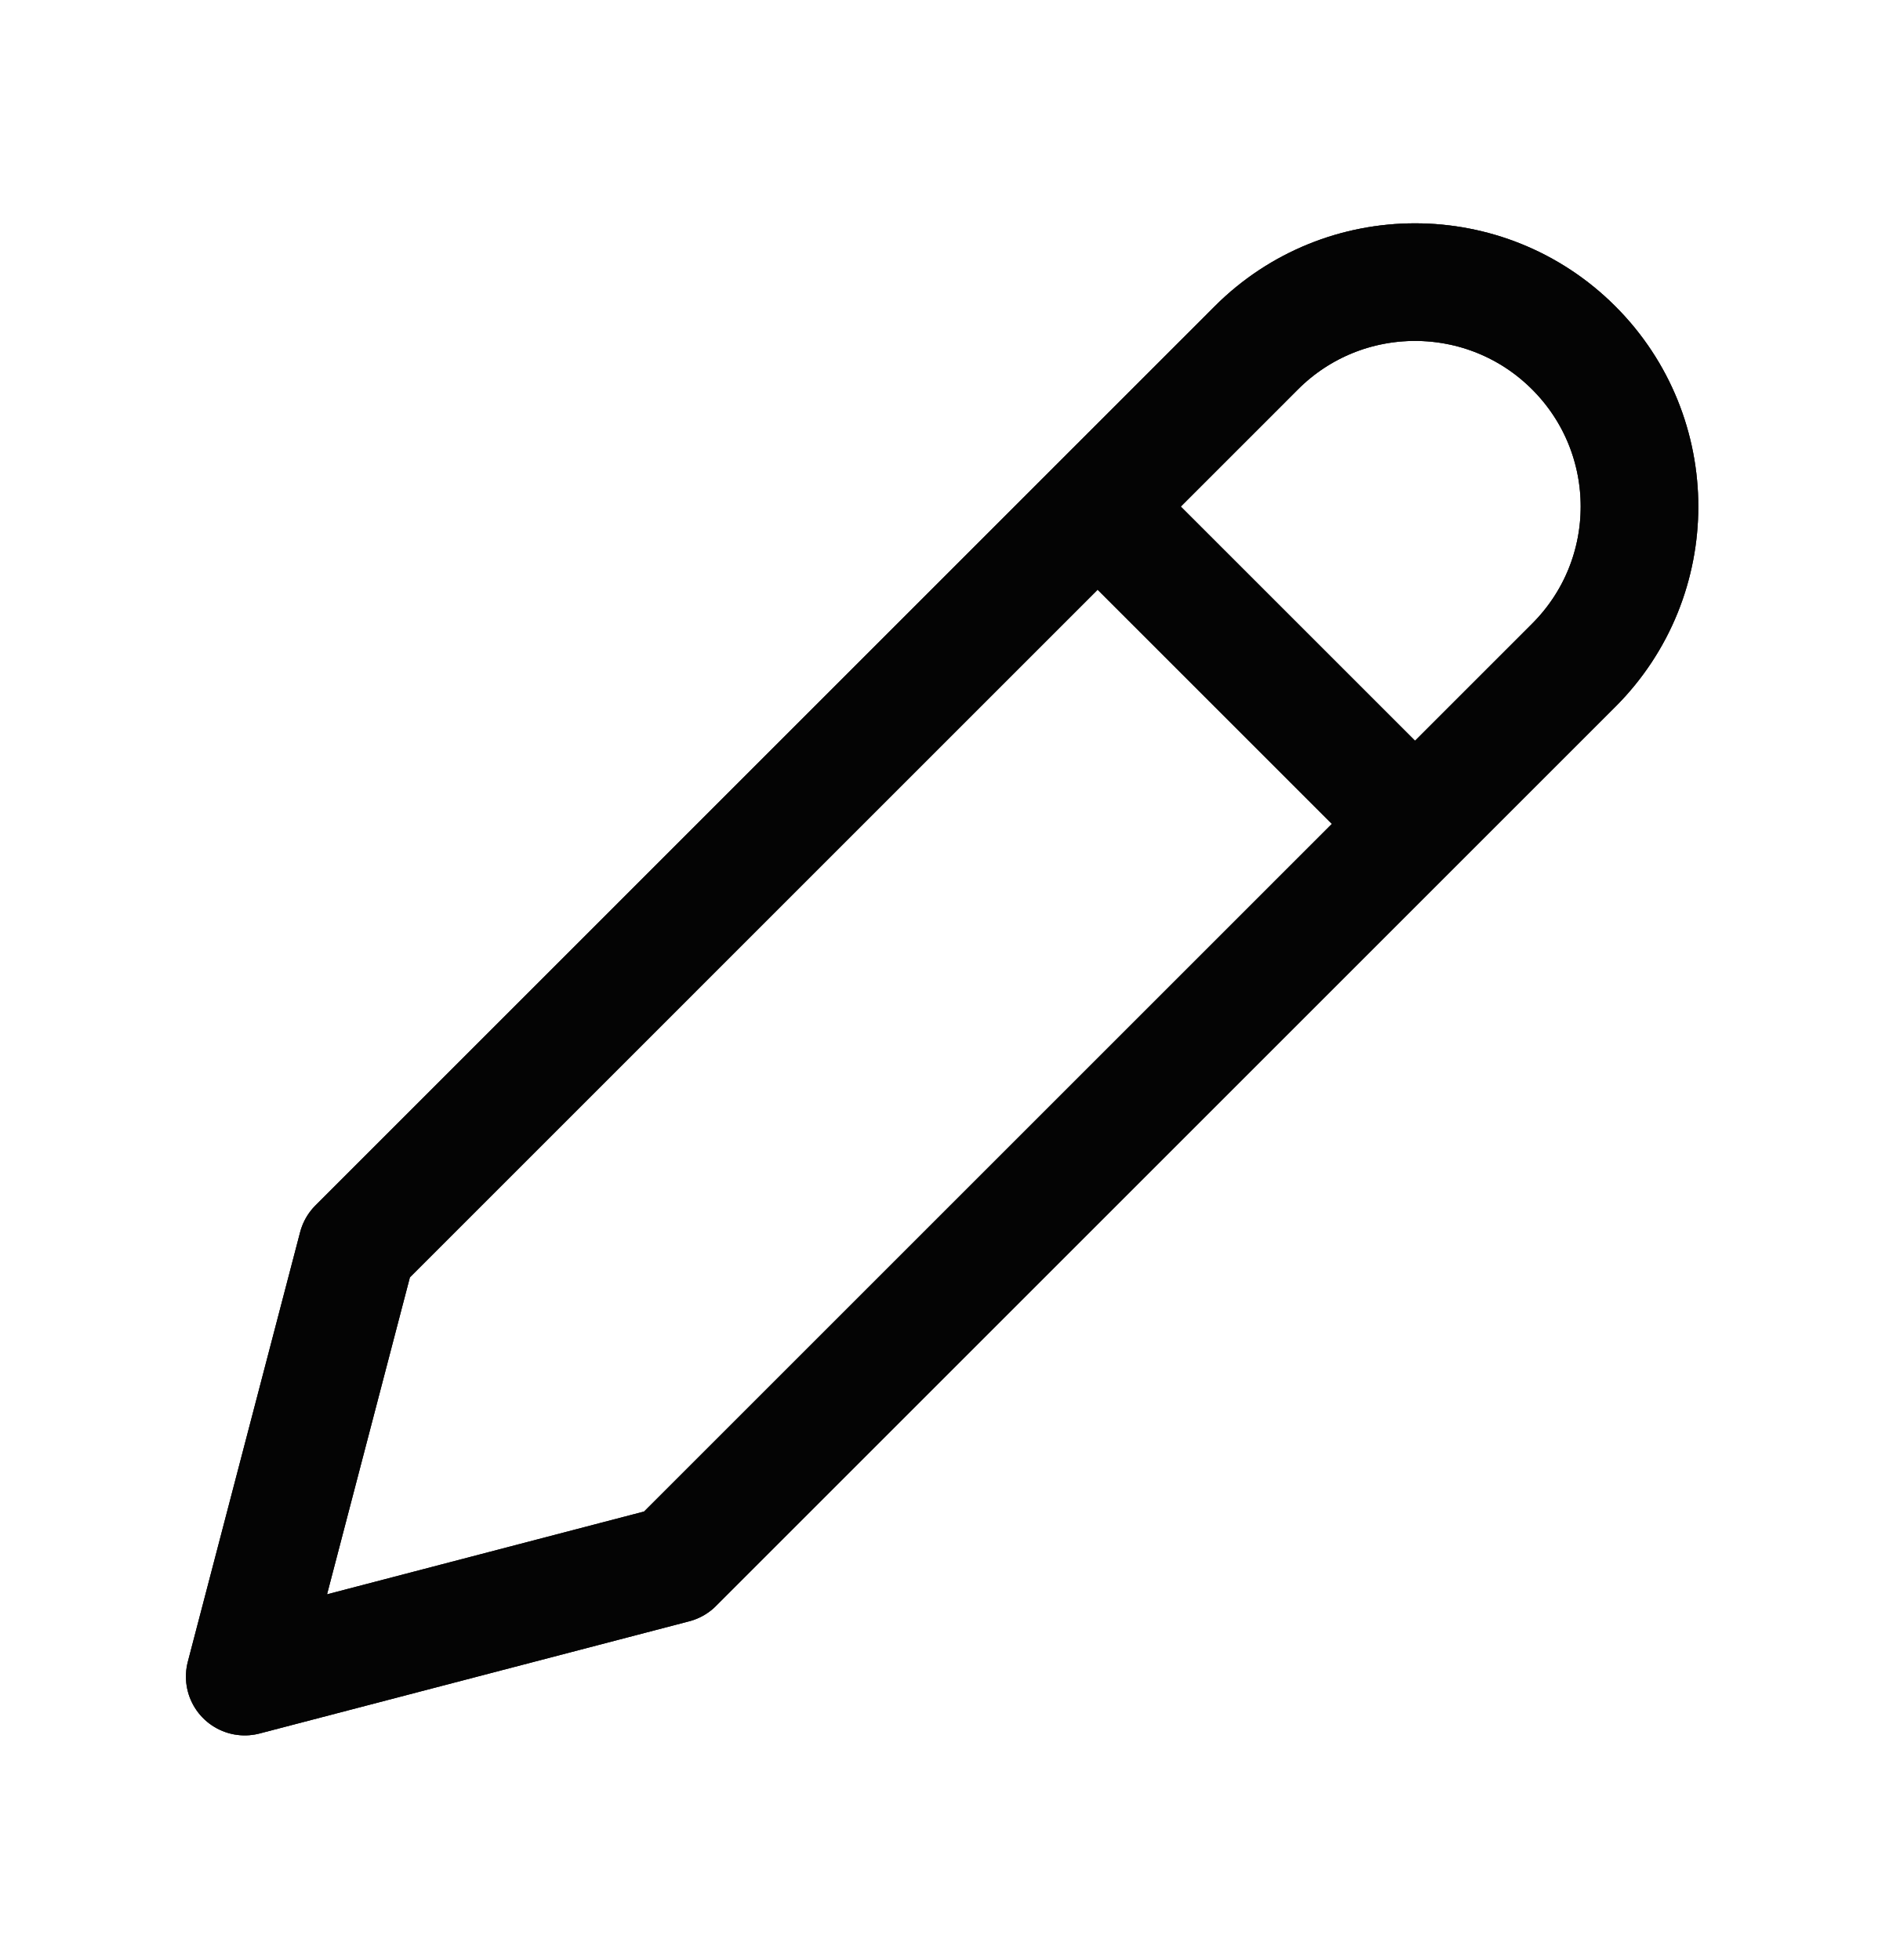
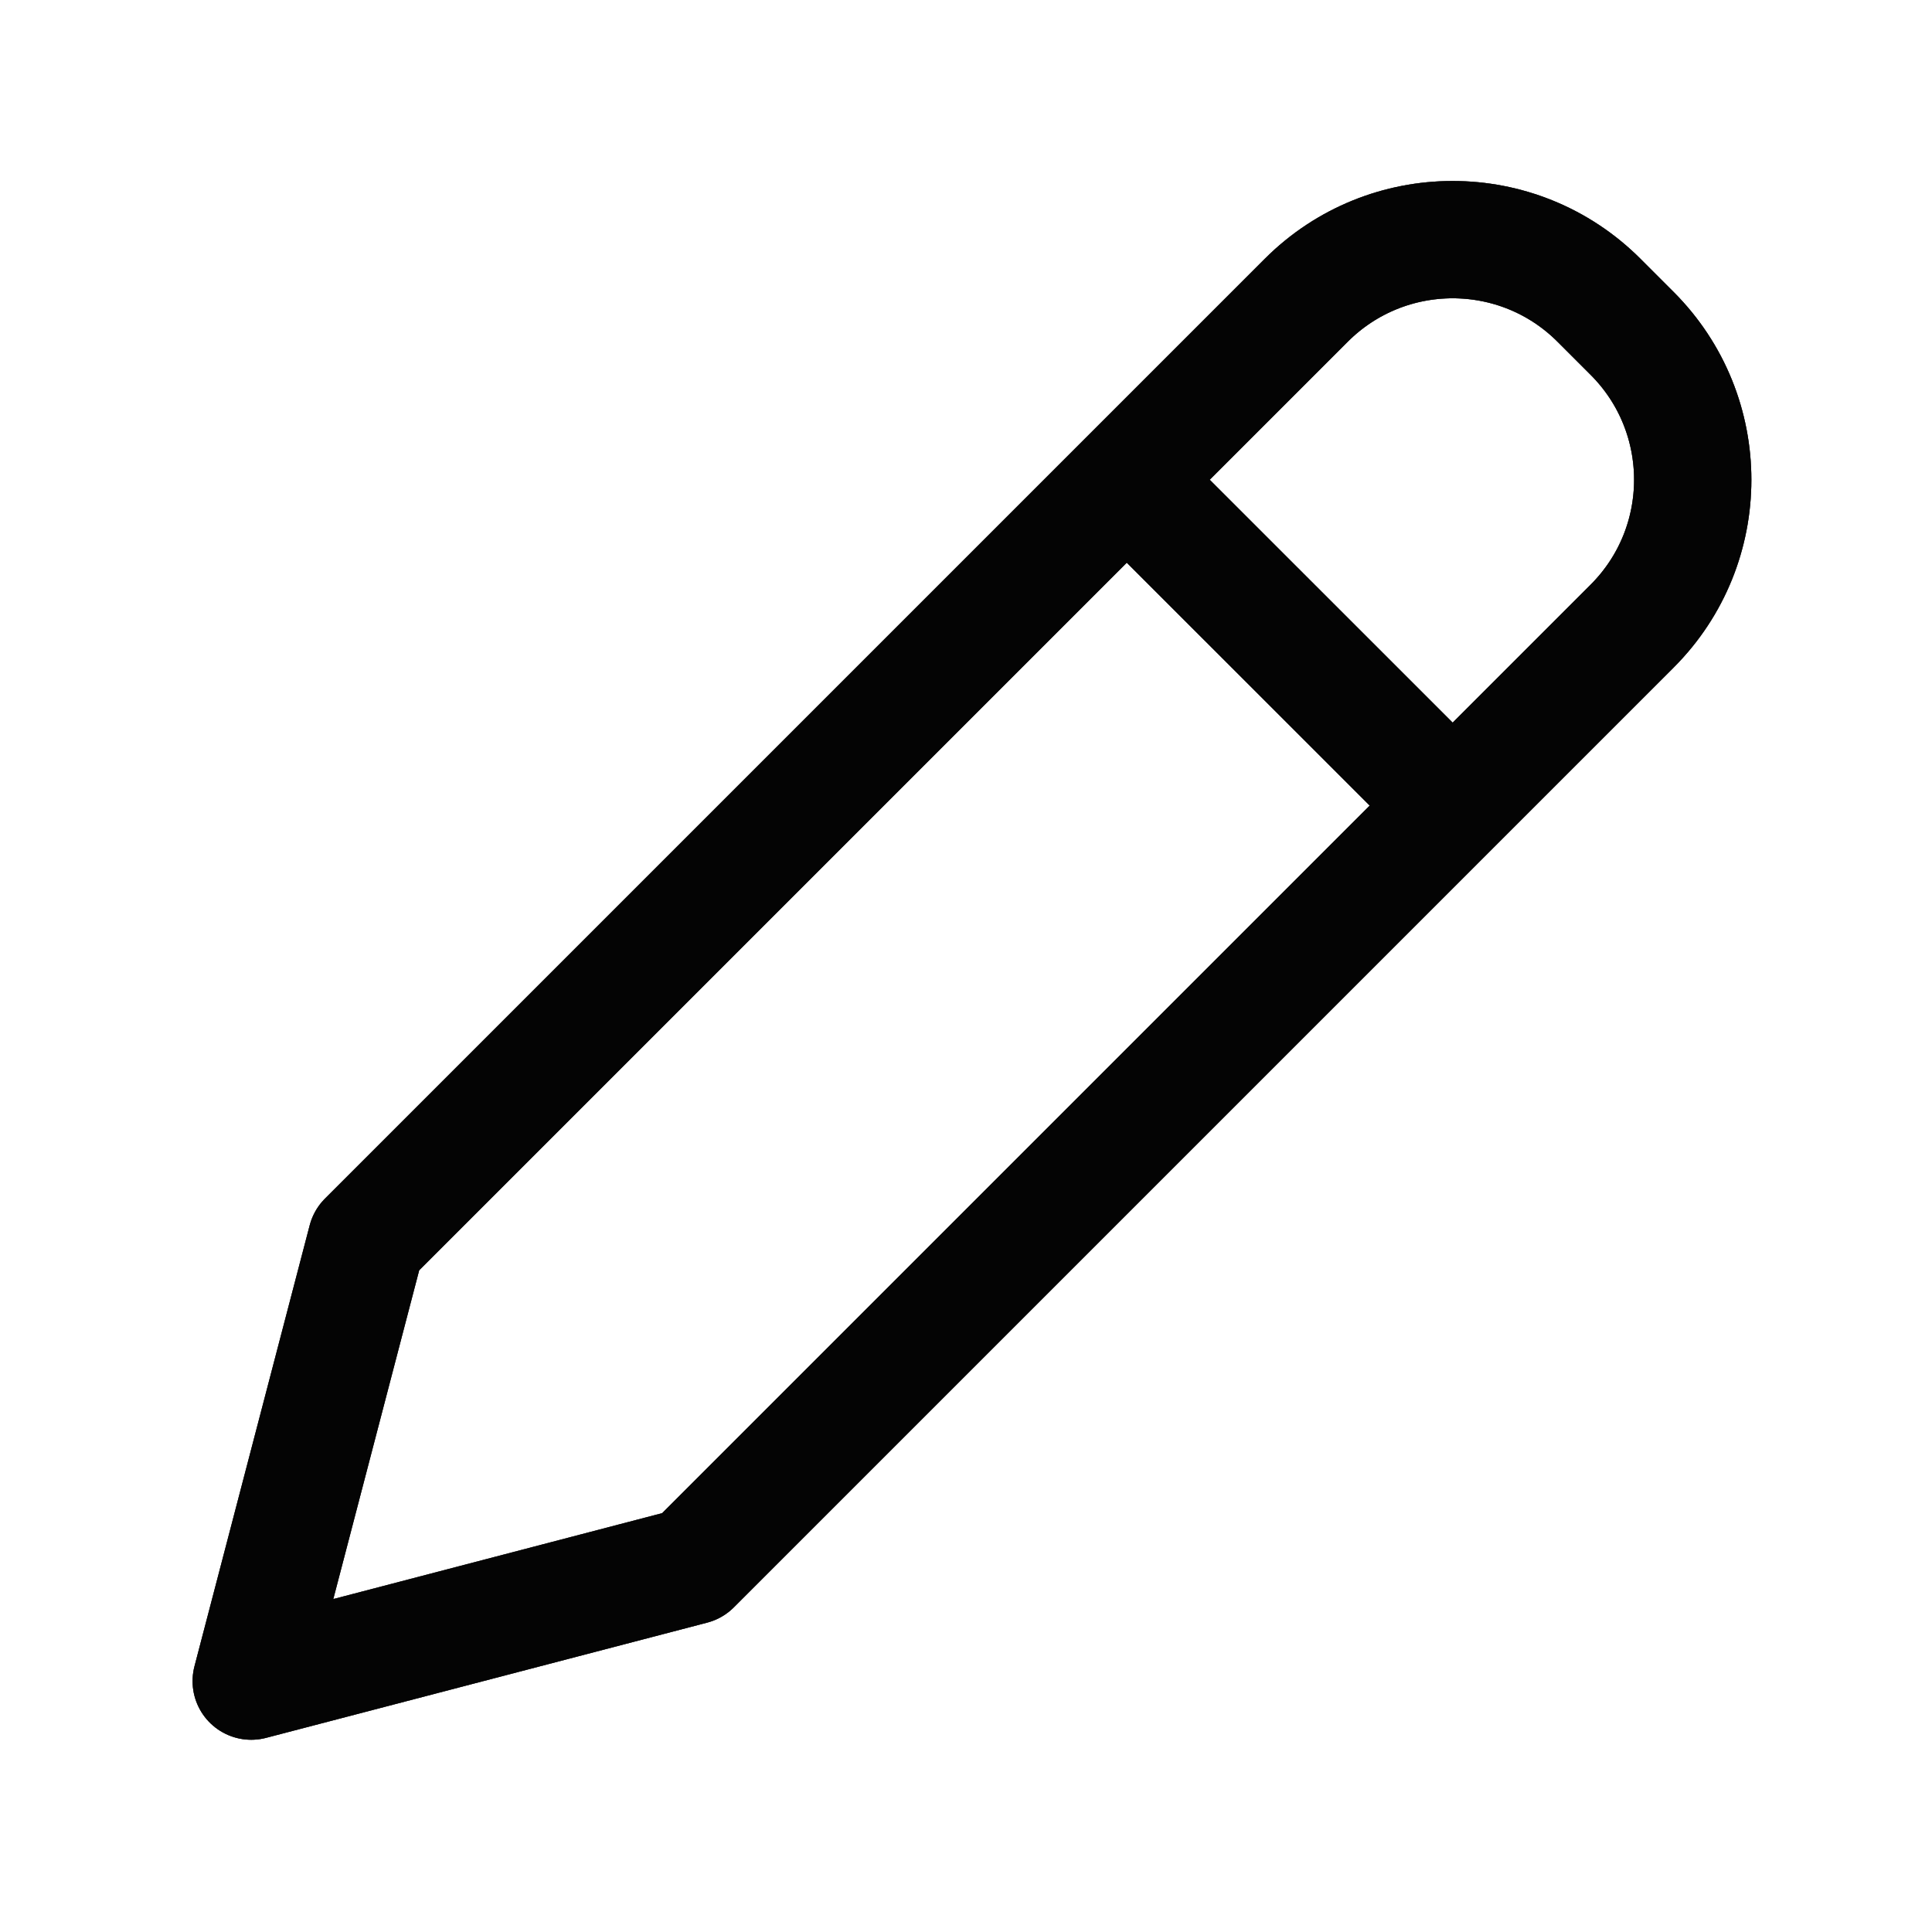
- <svg xmlns="http://www.w3.org/2000/svg" width="24" height="25" viewBox="0 0 24 25" fill="none">
-   <path d="M13.997 6.461L18.045 10.509M8.6 19.954L20.069 8.485C21.187 7.367 21.187 5.555 20.069 4.437V4.437C18.951 3.319 17.139 3.319 16.021 4.437L4.553 15.906L3.121 21.385L8.6 19.954Z" stroke="#111111" stroke-width="1.5" stroke-linecap="round" stroke-linejoin="round" />
-   <path d="M13.997 6.461L18.045 10.509M8.6 19.954L20.069 8.485C21.187 7.367 21.187 5.555 20.069 4.437V4.437C18.951 3.319 17.139 3.319 16.021 4.437L4.553 15.906L3.121 21.385L8.6 19.954Z" stroke="black" stroke-opacity="0.2" stroke-width="1.5" stroke-linecap="round" stroke-linejoin="round" />
-   <path d="M13.997 6.461L18.045 10.509M8.6 19.954L20.069 8.485C21.187 7.367 21.187 5.555 20.069 4.437V4.437C18.951 3.319 17.139 3.319 16.021 4.437L4.553 15.906L3.121 21.385L8.6 19.954Z" stroke="black" stroke-opacity="0.2" stroke-width="1.5" stroke-linecap="round" stroke-linejoin="round" />
-   <path d="M13.997 6.461L18.045 10.509M8.6 19.954L20.069 8.485C21.187 7.367 21.187 5.555 20.069 4.437V4.437C18.951 3.319 17.139 3.319 16.021 4.437L4.553 15.906L3.121 21.385L8.6 19.954Z" stroke="black" stroke-opacity="0.2" stroke-width="1.5" stroke-linecap="round" stroke-linejoin="round" />
-   <path d="M13.997 6.461L18.045 10.509M8.6 19.954L20.069 8.485C21.187 7.367 21.187 5.555 20.069 4.437V4.437C18.951 3.319 17.139 3.319 16.021 4.437L4.553 15.906L3.121 21.385L8.6 19.954Z" stroke="black" stroke-opacity="0.2" stroke-width="1.5" stroke-linecap="round" stroke-linejoin="round" />
-   <path d="M13.997 6.461L18.045 10.509M8.6 19.954L20.069 8.485C21.187 7.367 21.187 5.555 20.069 4.437V4.437C18.951 3.319 17.139 3.319 16.021 4.437L4.553 15.906L3.121 21.385L8.6 19.954Z" stroke="black" stroke-opacity="0.2" stroke-width="1.5" stroke-linecap="round" stroke-linejoin="round" />
-   <path d="M13.997 6.461L18.045 10.509M8.6 19.954L20.069 8.485C21.187 7.367 21.187 5.555 20.069 4.437V4.437C18.951 3.319 17.139 3.319 16.021 4.437L4.553 15.906L3.121 21.385L8.6 19.954Z" stroke="black" stroke-opacity="0.2" stroke-width="1.5" stroke-linecap="round" stroke-linejoin="round" />
-   <path d="M13.997 6.461L18.045 10.509M8.6 19.954L20.069 8.485C21.187 7.367 21.187 5.555 20.069 4.437V4.437C18.951 3.319 17.139 3.319 16.021 4.437L4.553 15.906L3.121 21.385L8.6 19.954Z" stroke="black" stroke-opacity="0.2" stroke-width="1.5" stroke-linecap="round" stroke-linejoin="round" />
+ <svg xmlns="http://www.w3.org/2000/svg" width="28" height="28" viewBox="0 0 28 28" fill="none">
+   <path d="M16.33 6.953L21.053 11.675M10.034 22.694L23.654 9.074C24.825 7.903 24.825 6.003 23.654 4.832L23.174 4.352C22.003 3.18 20.103 3.18 18.931 4.352L5.311 17.972L3.641 24.364L10.034 22.694Z" stroke="#111111" stroke-width="1.7" stroke-linecap="round" stroke-linejoin="round" />
+   <path d="M16.33 6.953L21.053 11.675M10.034 22.694L23.654 9.074C24.825 7.903 24.825 6.003 23.654 4.832L23.174 4.352C22.003 3.18 20.103 3.18 18.931 4.352L5.311 17.972L3.641 24.364L10.034 22.694Z" stroke="black" stroke-opacity="0.2" stroke-width="1.7" stroke-linecap="round" stroke-linejoin="round" />
+   <path d="M16.33 6.953L21.053 11.675M10.034 22.694L23.654 9.074C24.825 7.903 24.825 6.003 23.654 4.832L23.174 4.352C22.003 3.18 20.103 3.18 18.931 4.352L5.311 17.972L3.641 24.364L10.034 22.694Z" stroke="black" stroke-opacity="0.2" stroke-width="1.7" stroke-linecap="round" stroke-linejoin="round" />
+   <path d="M16.33 6.953L21.053 11.675M10.034 22.694L23.654 9.074C24.825 7.903 24.825 6.003 23.654 4.832L23.174 4.352C22.003 3.18 20.103 3.18 18.931 4.352L5.311 17.972L3.641 24.364L10.034 22.694Z" stroke="black" stroke-opacity="0.2" stroke-width="1.7" stroke-linecap="round" stroke-linejoin="round" />
+   <path d="M16.33 6.953L21.053 11.675M10.034 22.694L23.654 9.074C24.825 7.903 24.825 6.003 23.654 4.832L23.174 4.352C22.003 3.18 20.103 3.18 18.931 4.352L5.311 17.972L3.641 24.364L10.034 22.694Z" stroke="black" stroke-opacity="0.2" stroke-width="1.7" stroke-linecap="round" stroke-linejoin="round" />
+   <path d="M16.33 6.953L21.053 11.675M10.034 22.694L23.654 9.074C24.825 7.903 24.825 6.003 23.654 4.832L23.174 4.352C22.003 3.18 20.103 3.18 18.931 4.352L5.311 17.972L3.641 24.364L10.034 22.694Z" stroke="black" stroke-opacity="0.2" stroke-width="1.7" stroke-linecap="round" stroke-linejoin="round" />
+   <path d="M16.33 6.953L21.053 11.675M10.034 22.694L23.654 9.074C24.825 7.903 24.825 6.003 23.654 4.832L23.174 4.352C22.003 3.18 20.103 3.18 18.931 4.352L5.311 17.972L3.641 24.364L10.034 22.694Z" stroke="black" stroke-opacity="0.2" stroke-width="1.7" stroke-linecap="round" stroke-linejoin="round" />
+   <path d="M16.33 6.953L21.053 11.675M10.034 22.694L23.654 9.074C24.825 7.903 24.825 6.003 23.654 4.832L23.174 4.352C22.003 3.18 20.103 3.18 18.931 4.352L5.311 17.972L3.641 24.364L10.034 22.694Z" stroke="black" stroke-opacity="0.2" stroke-width="1.7" stroke-linecap="round" stroke-linejoin="round" />
</svg>
